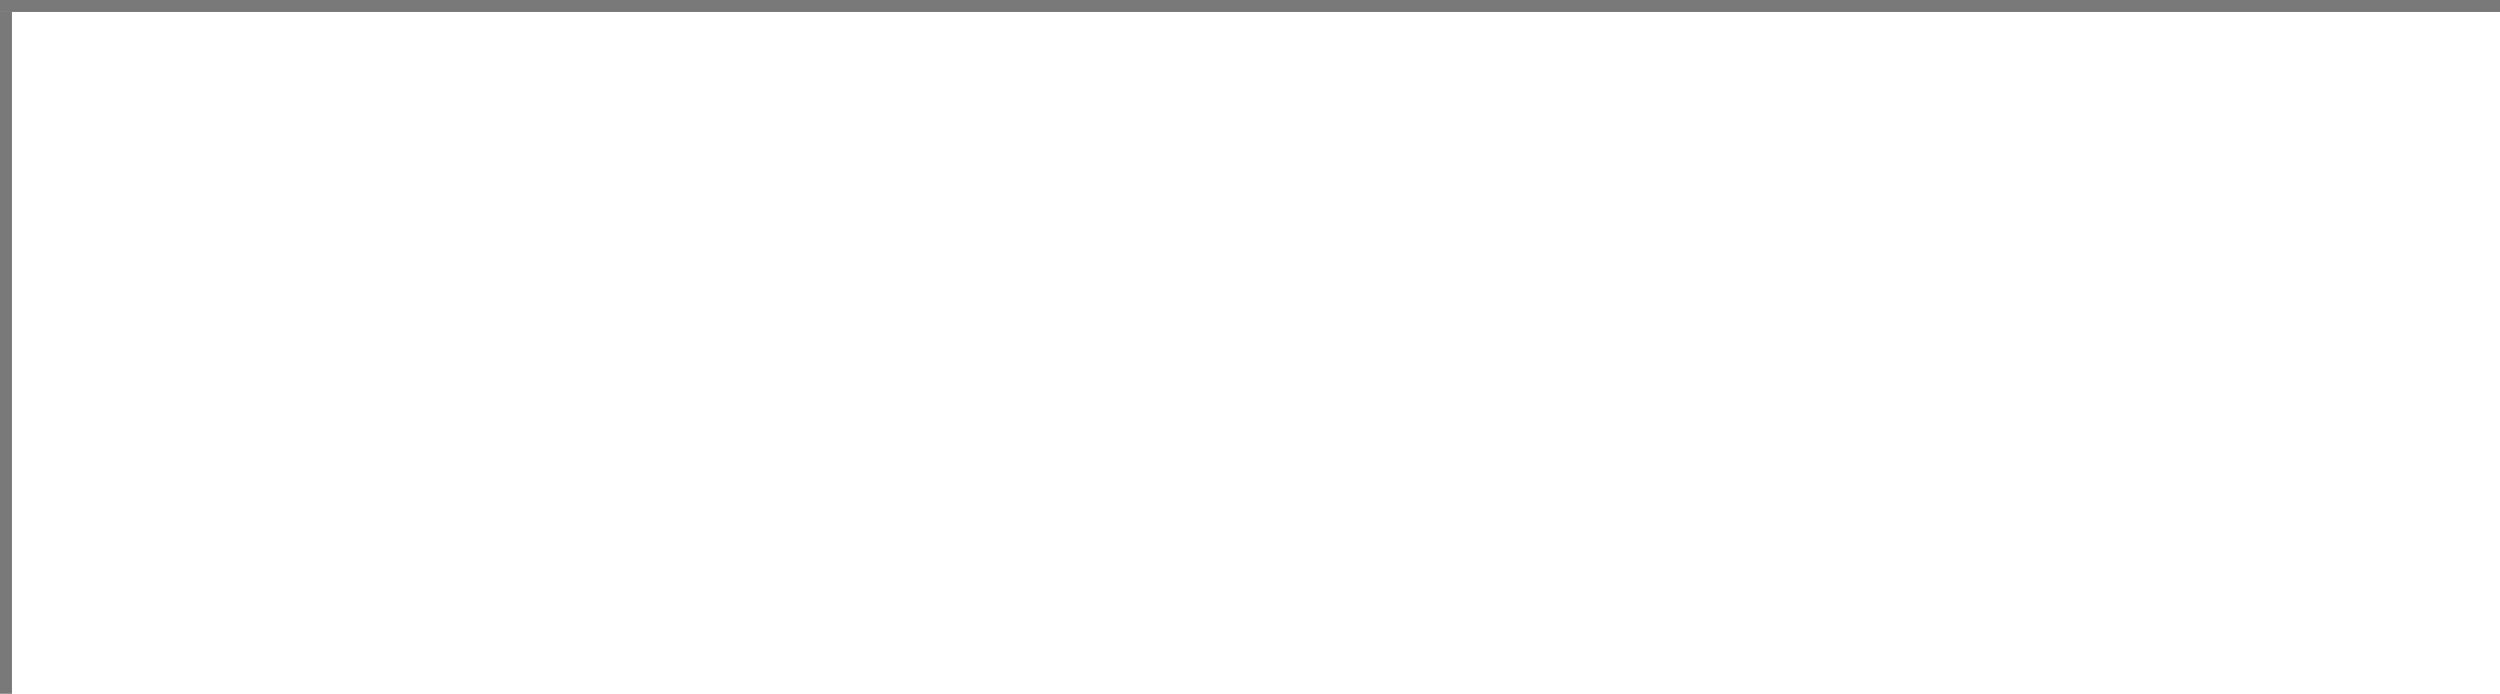
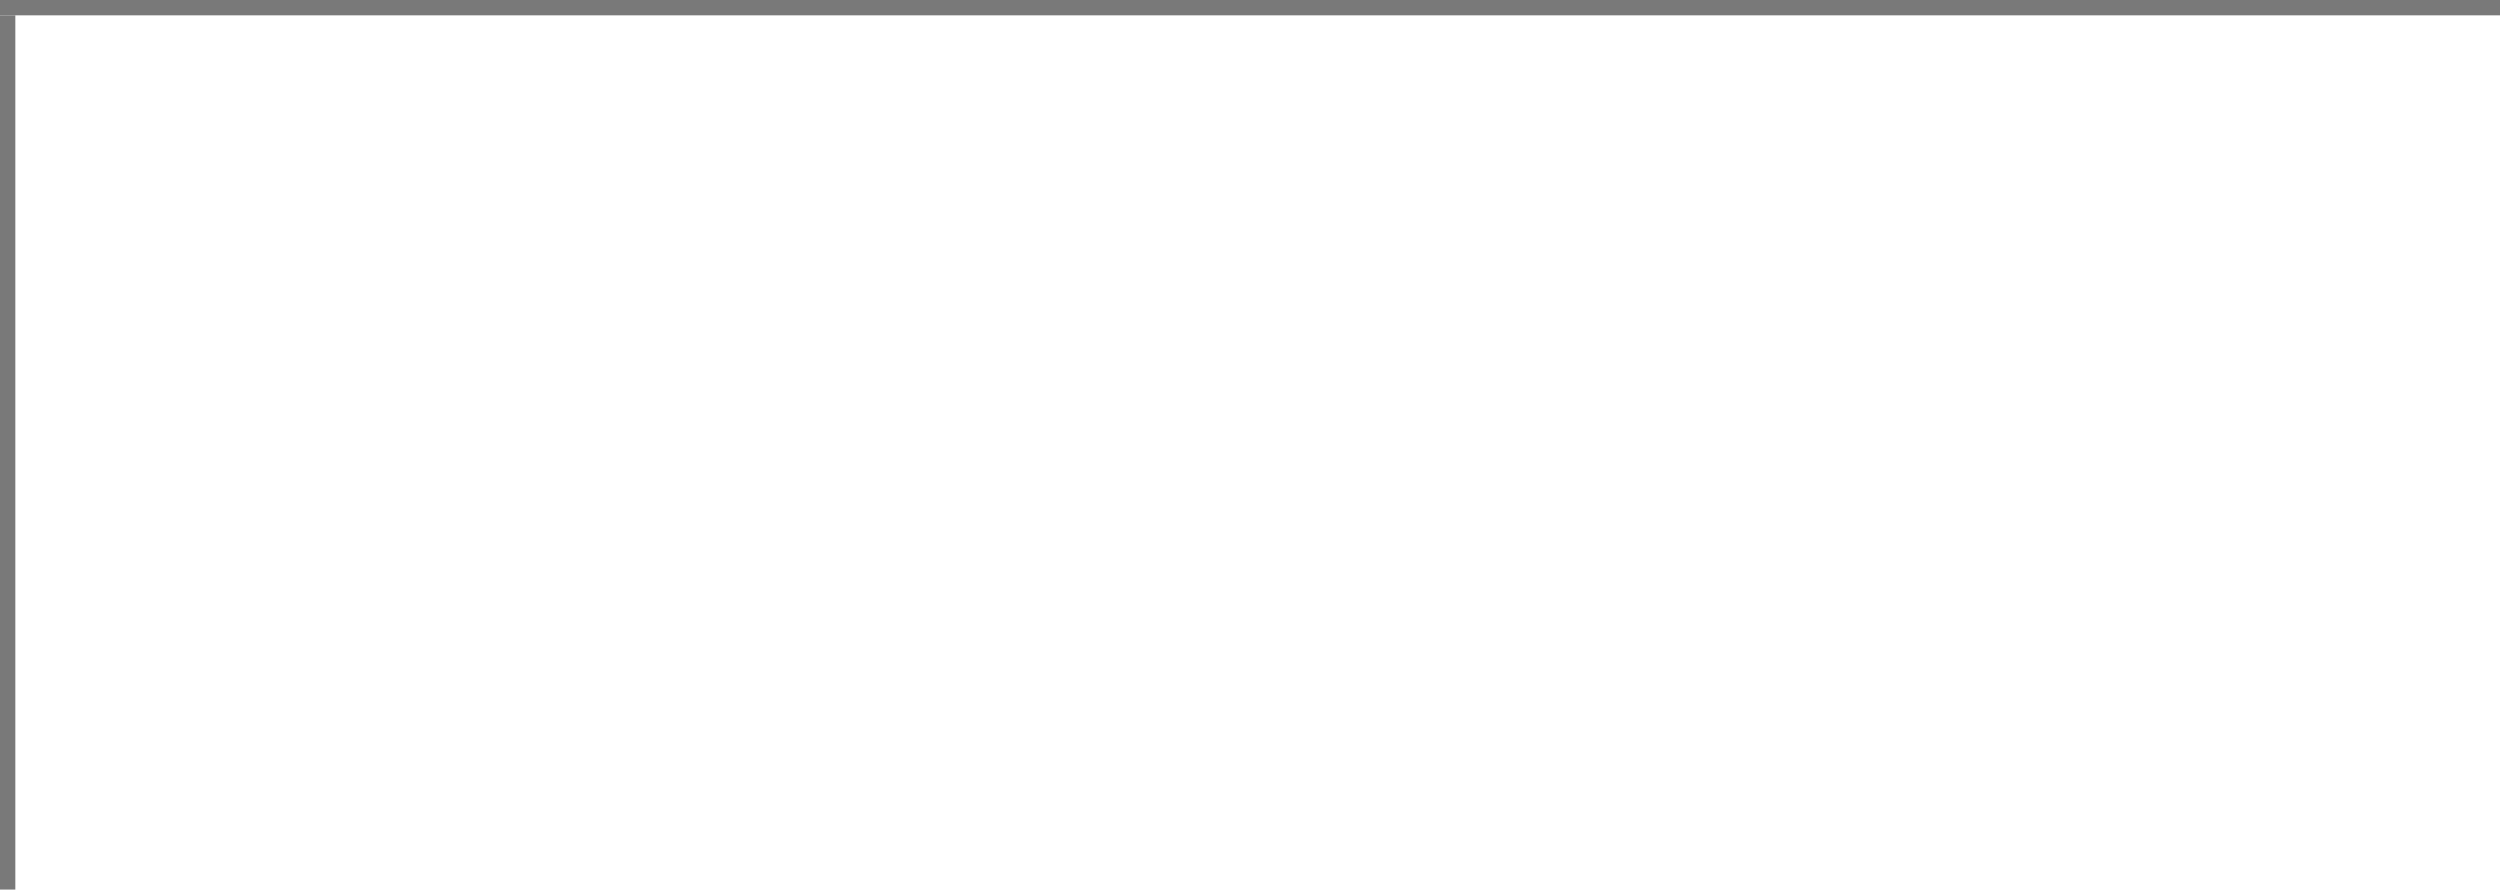
- <svg xmlns="http://www.w3.org/2000/svg" version="1.1" width="209px" height="58px" viewBox="100 272 209 58">
-   <path d="M 1 1  L 209 1  L 209 58  L 1 58  L 1 1  Z " fill-rule="nonzero" fill="rgba(255, 255, 255, 1)" stroke="none" transform="matrix(1 0 0 1 100 272 )" class="fill" />
-   <path d="M 0.5 1  L 0.5 58  " stroke-width="1" stroke-dasharray="0" stroke="rgba(121, 121, 121, 1)" fill="none" transform="matrix(1 0 0 1 100 272 )" class="stroke" />
-   <path d="M 0 0.5  L 209 0.5  " stroke-width="1" stroke-dasharray="0" stroke="rgba(121, 121, 121, 1)" fill="none" transform="matrix(1 0 0 1 100 272 )" class="stroke" />
+ <svg xmlns="http://www.w3.org/2000/svg" version="1.1" width="163px" height="58px" viewBox="309 214 163 58">
+   <path d="M 1 1  L 163 1  L 163 58  L 1 58  L 1 1  Z " fill-rule="nonzero" fill="rgba(255, 255, 255, 1)" stroke="none" transform="matrix(1 0 0 1 309 214 )" class="fill" />
+   <path d="M 0.5 1  L 0.5 58  " stroke-width="1" stroke-dasharray="0" stroke="rgba(121, 121, 121, 1)" fill="none" transform="matrix(1 0 0 1 309 214 )" class="stroke" />
+   <path d="M 0 0.5  L 163 0.5  " stroke-width="1" stroke-dasharray="0" stroke="rgba(121, 121, 121, 1)" fill="none" transform="matrix(1 0 0 1 309 214 )" class="stroke" />
</svg>
